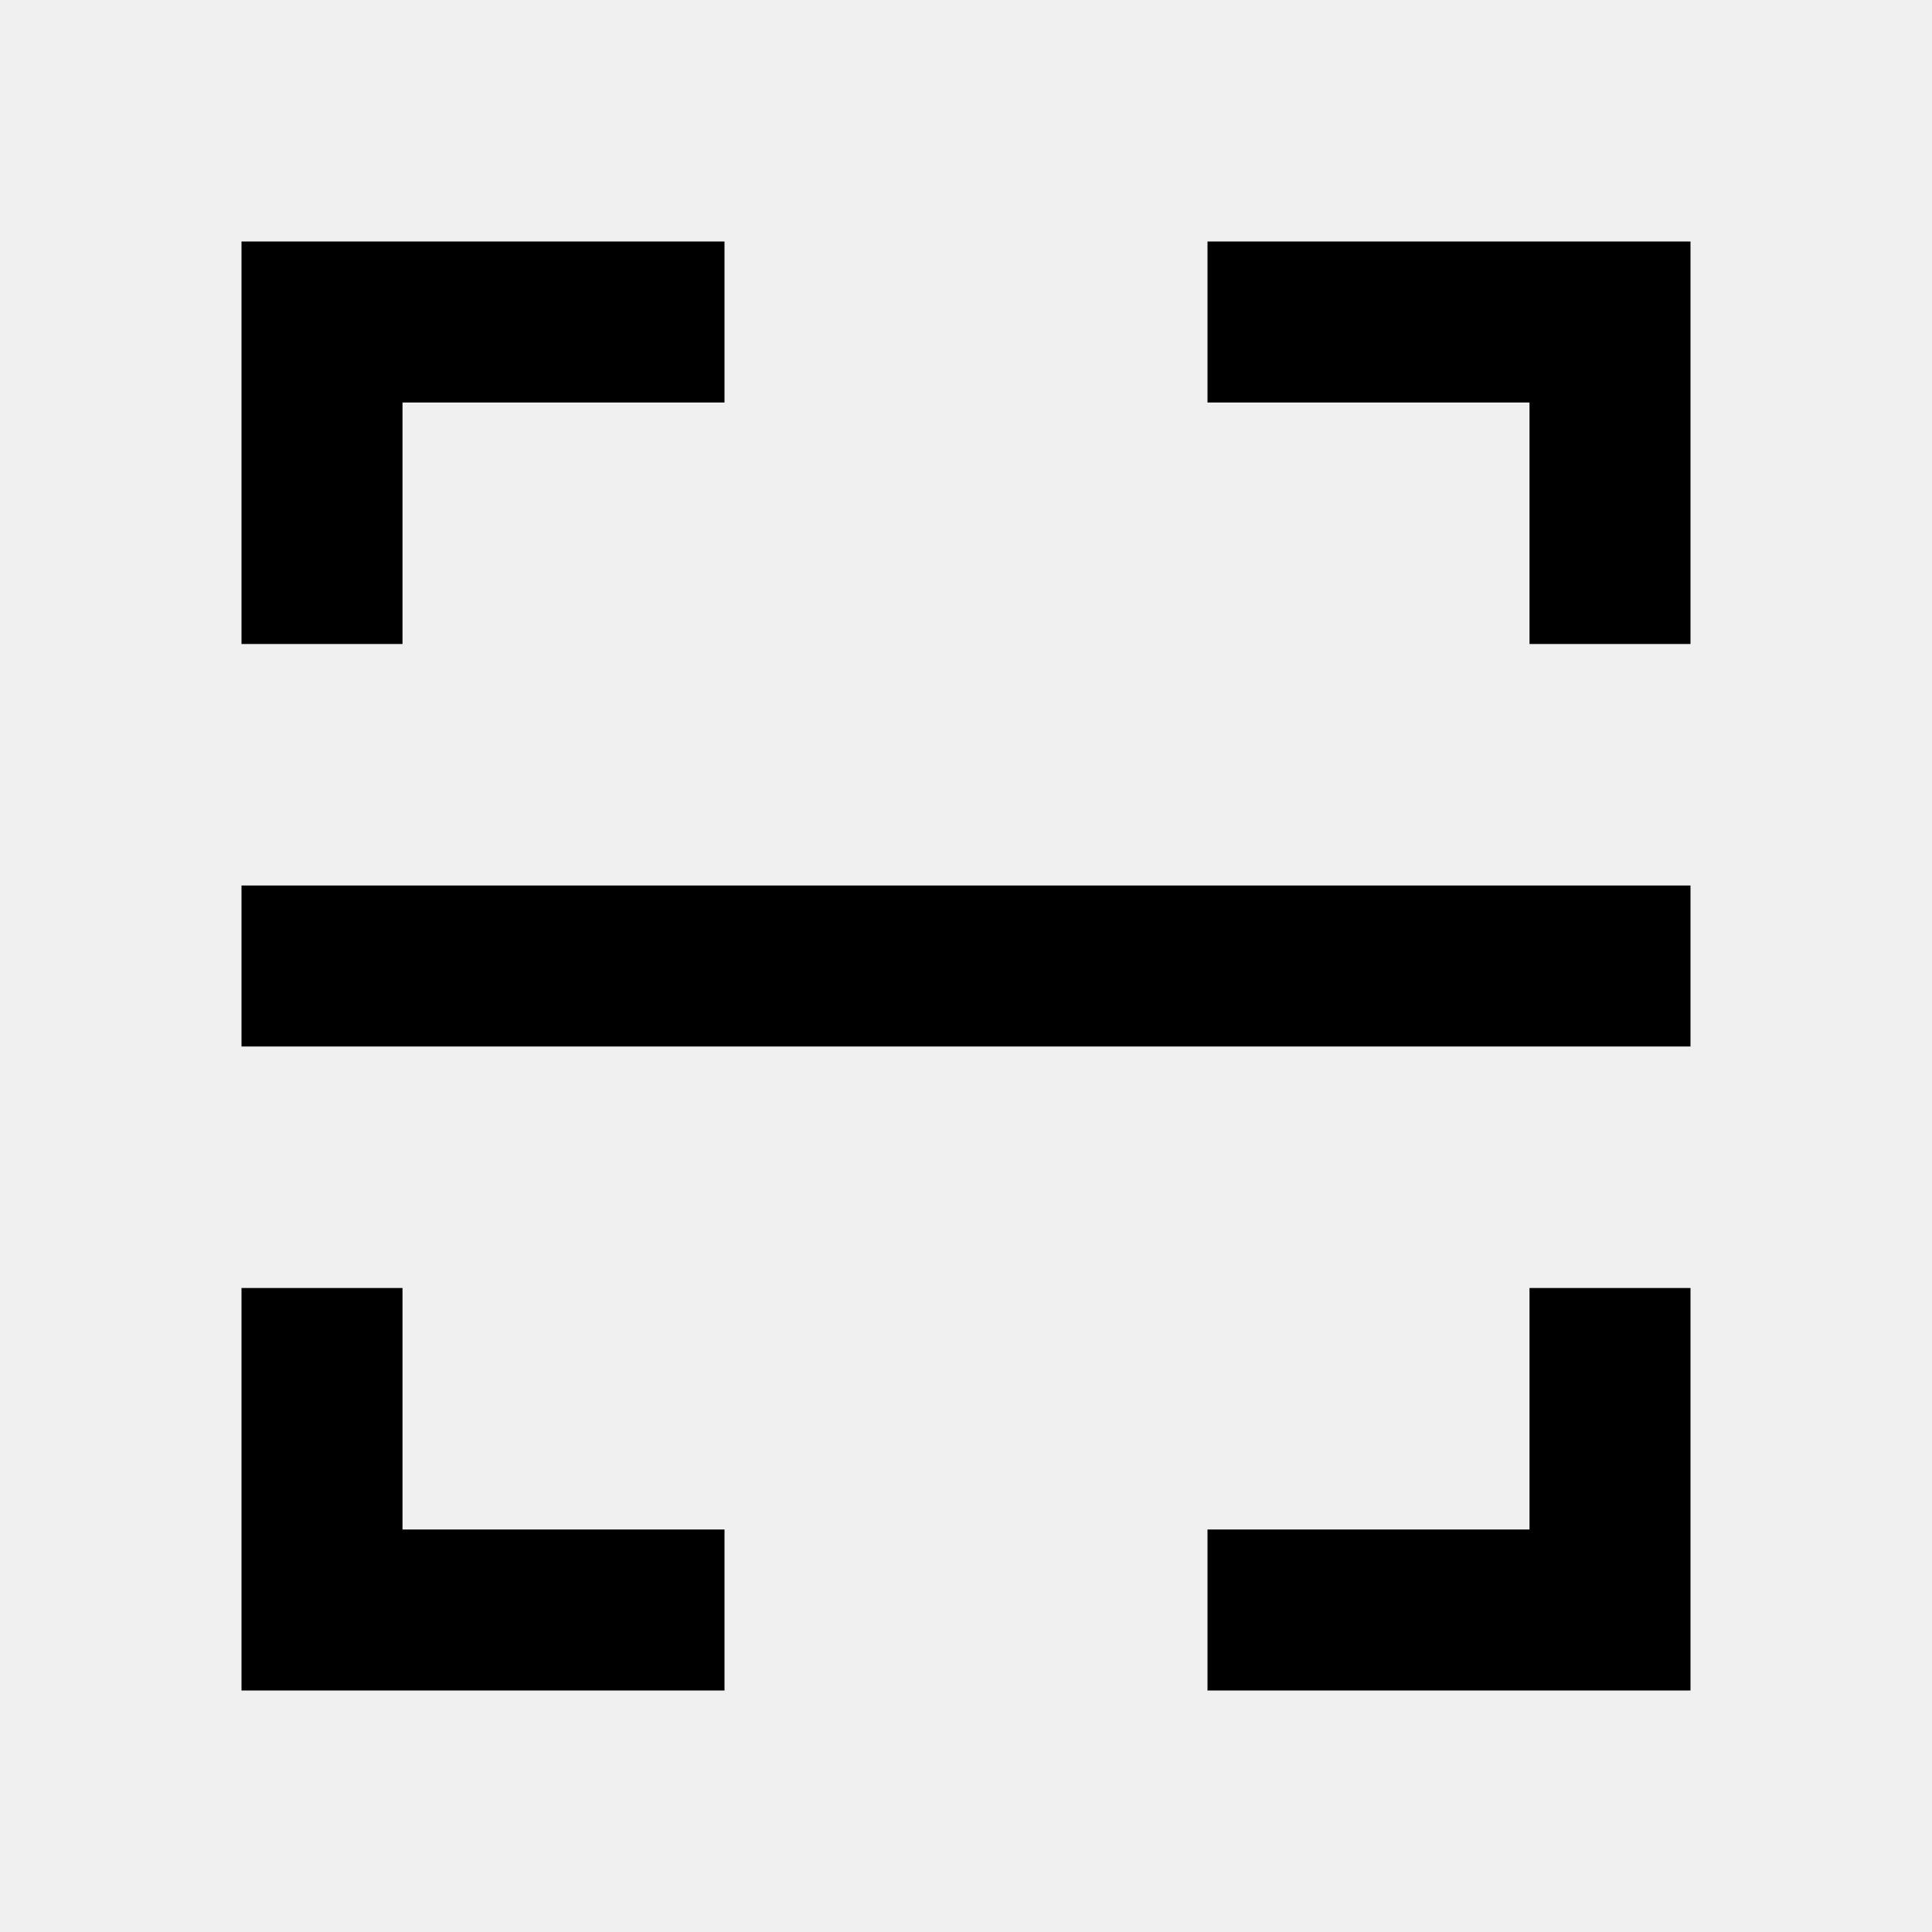
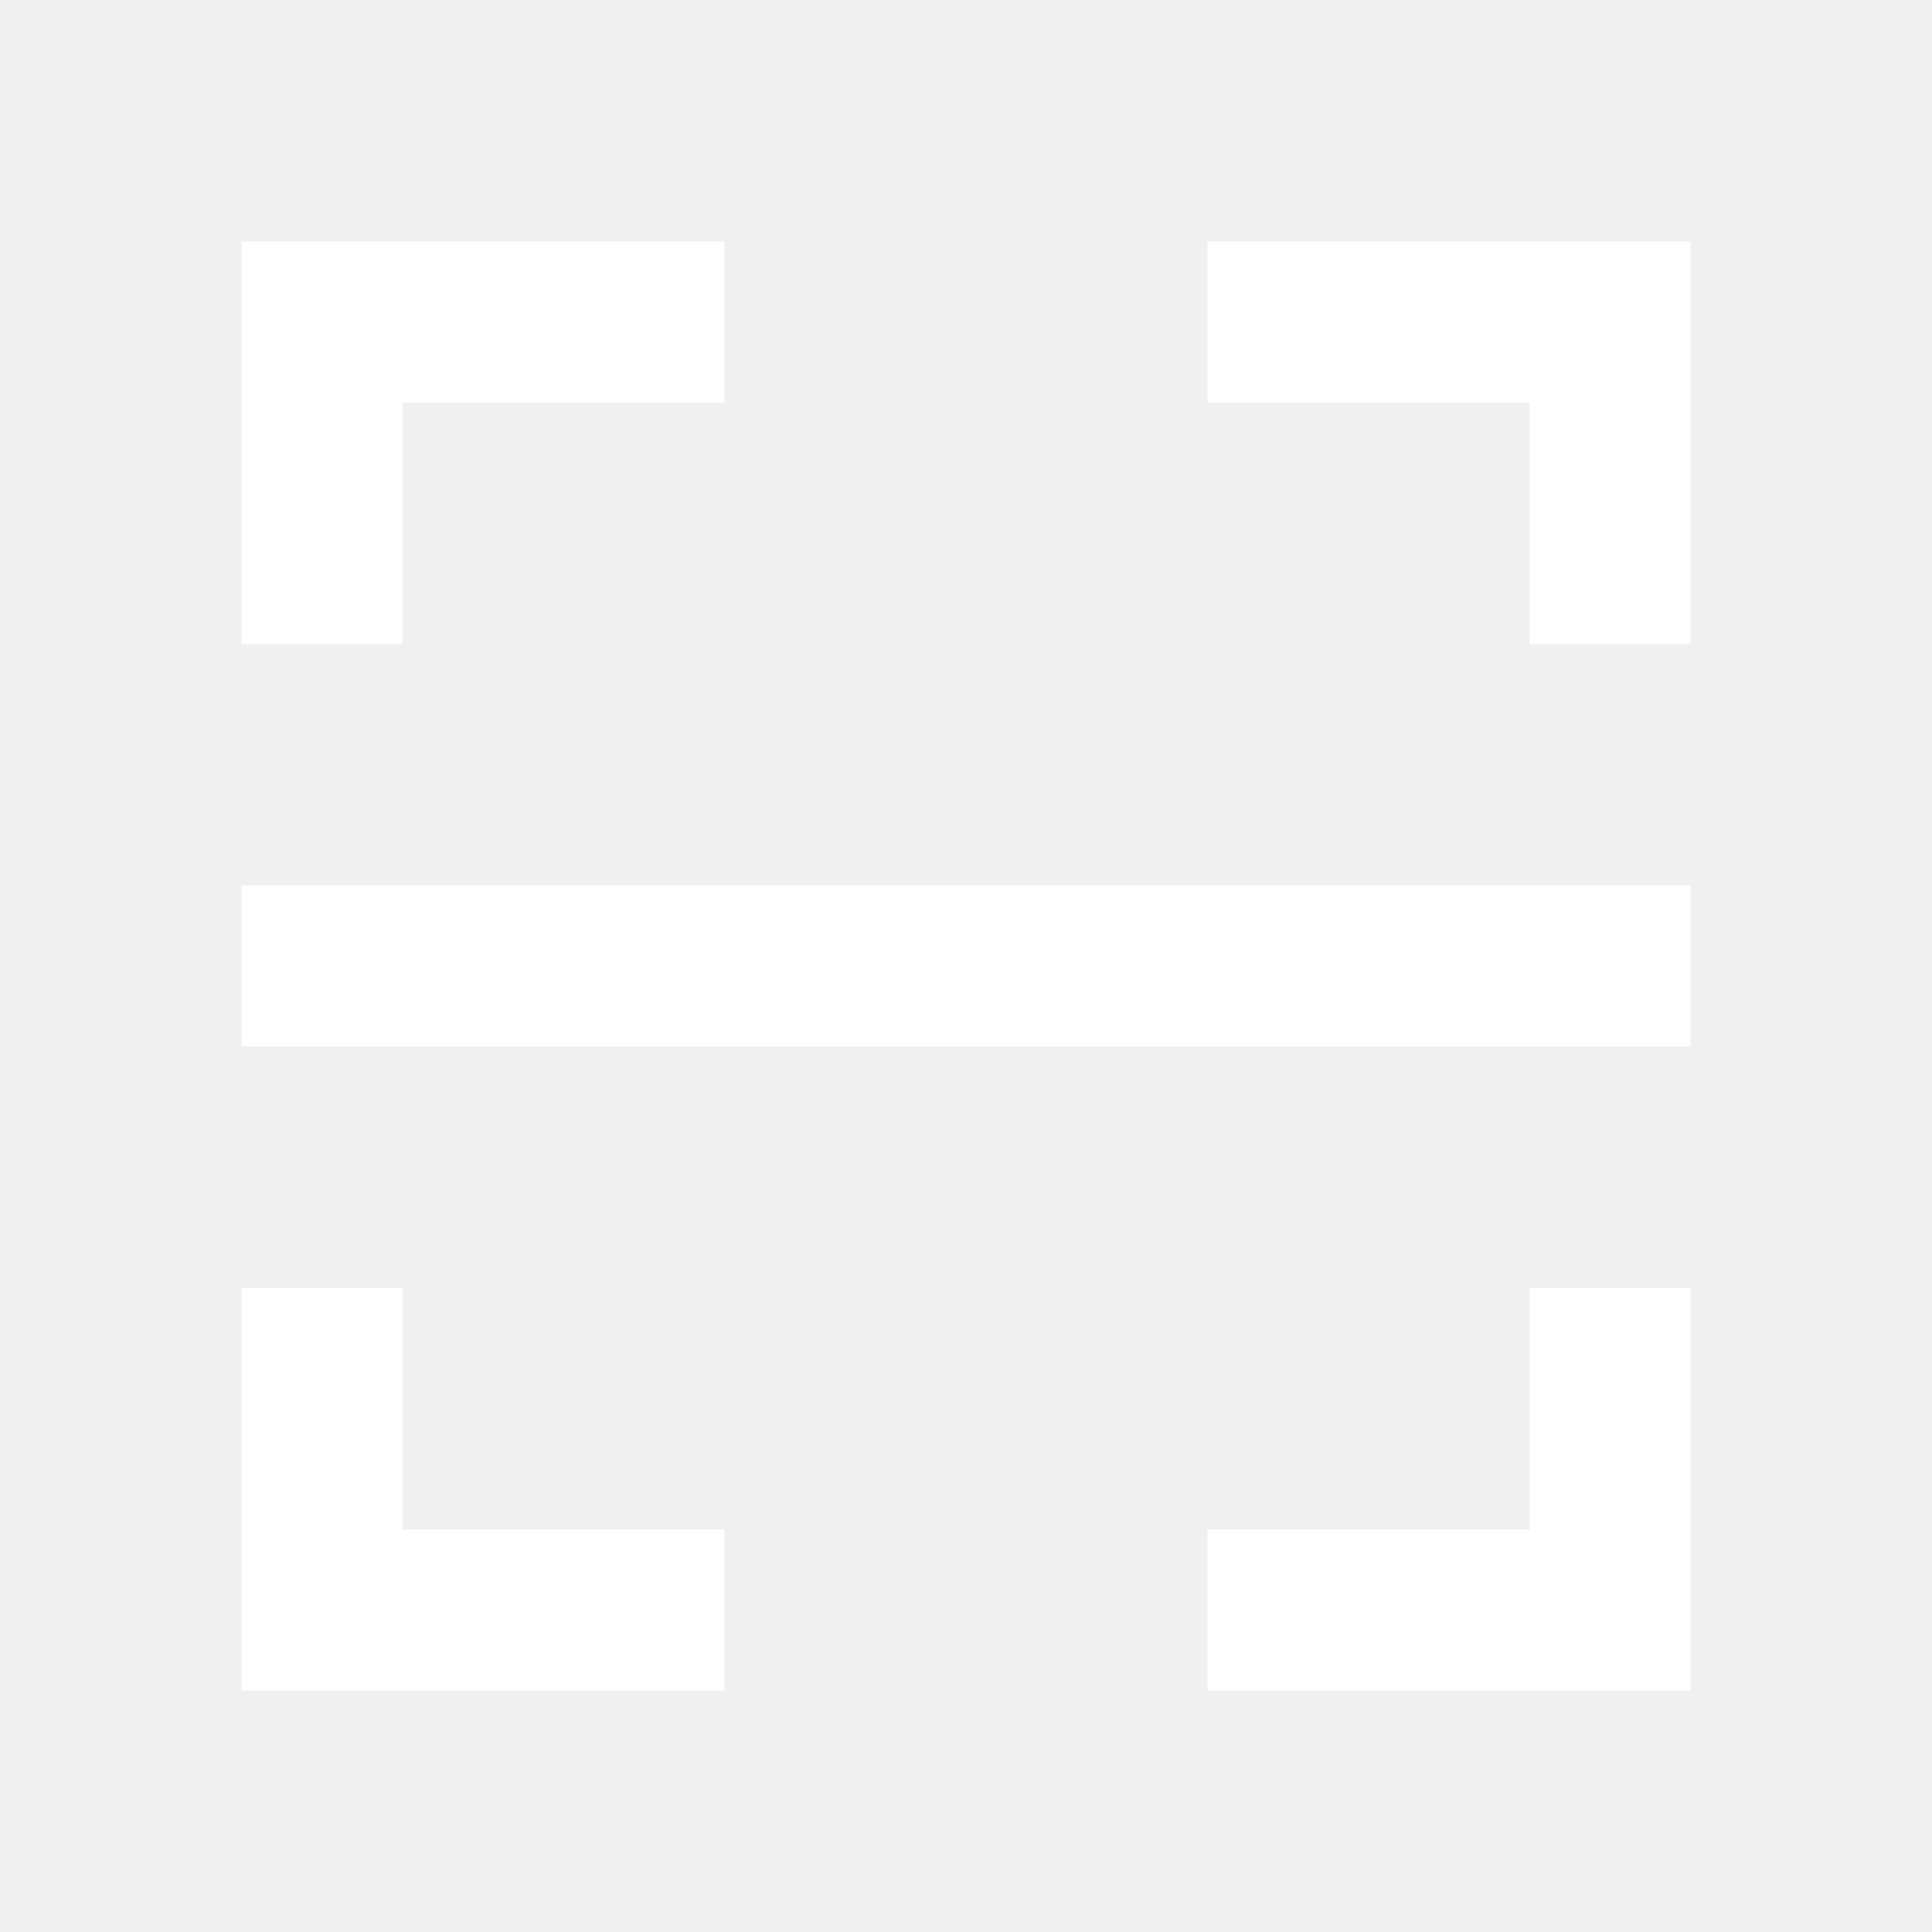
<svg xmlns="http://www.w3.org/2000/svg" viewBox="0 0 24 24" width="24" height="24">
  <path fill="none" d="M0 0h24v24H0z" />
-   <path d="M15 3h6v5h-2V5h-4V3zM9 3v2H5v3H3V3h6zm6 18v-2h4v-3h2v5h-6zm-6 0H3v-5h2v3h4v2zM3 11h18v2H3v-2z" fill="#000" />
+   <path d="M15 3h6v5h-2V5h-4V3zM9 3v2H5v3H3V3h6zm6 18v-2h4v-3h2v5h-6zm-6 0H3v-5h2v3h4v2zM3 11h18v2H3v-2z" fill="white" />
</svg>
